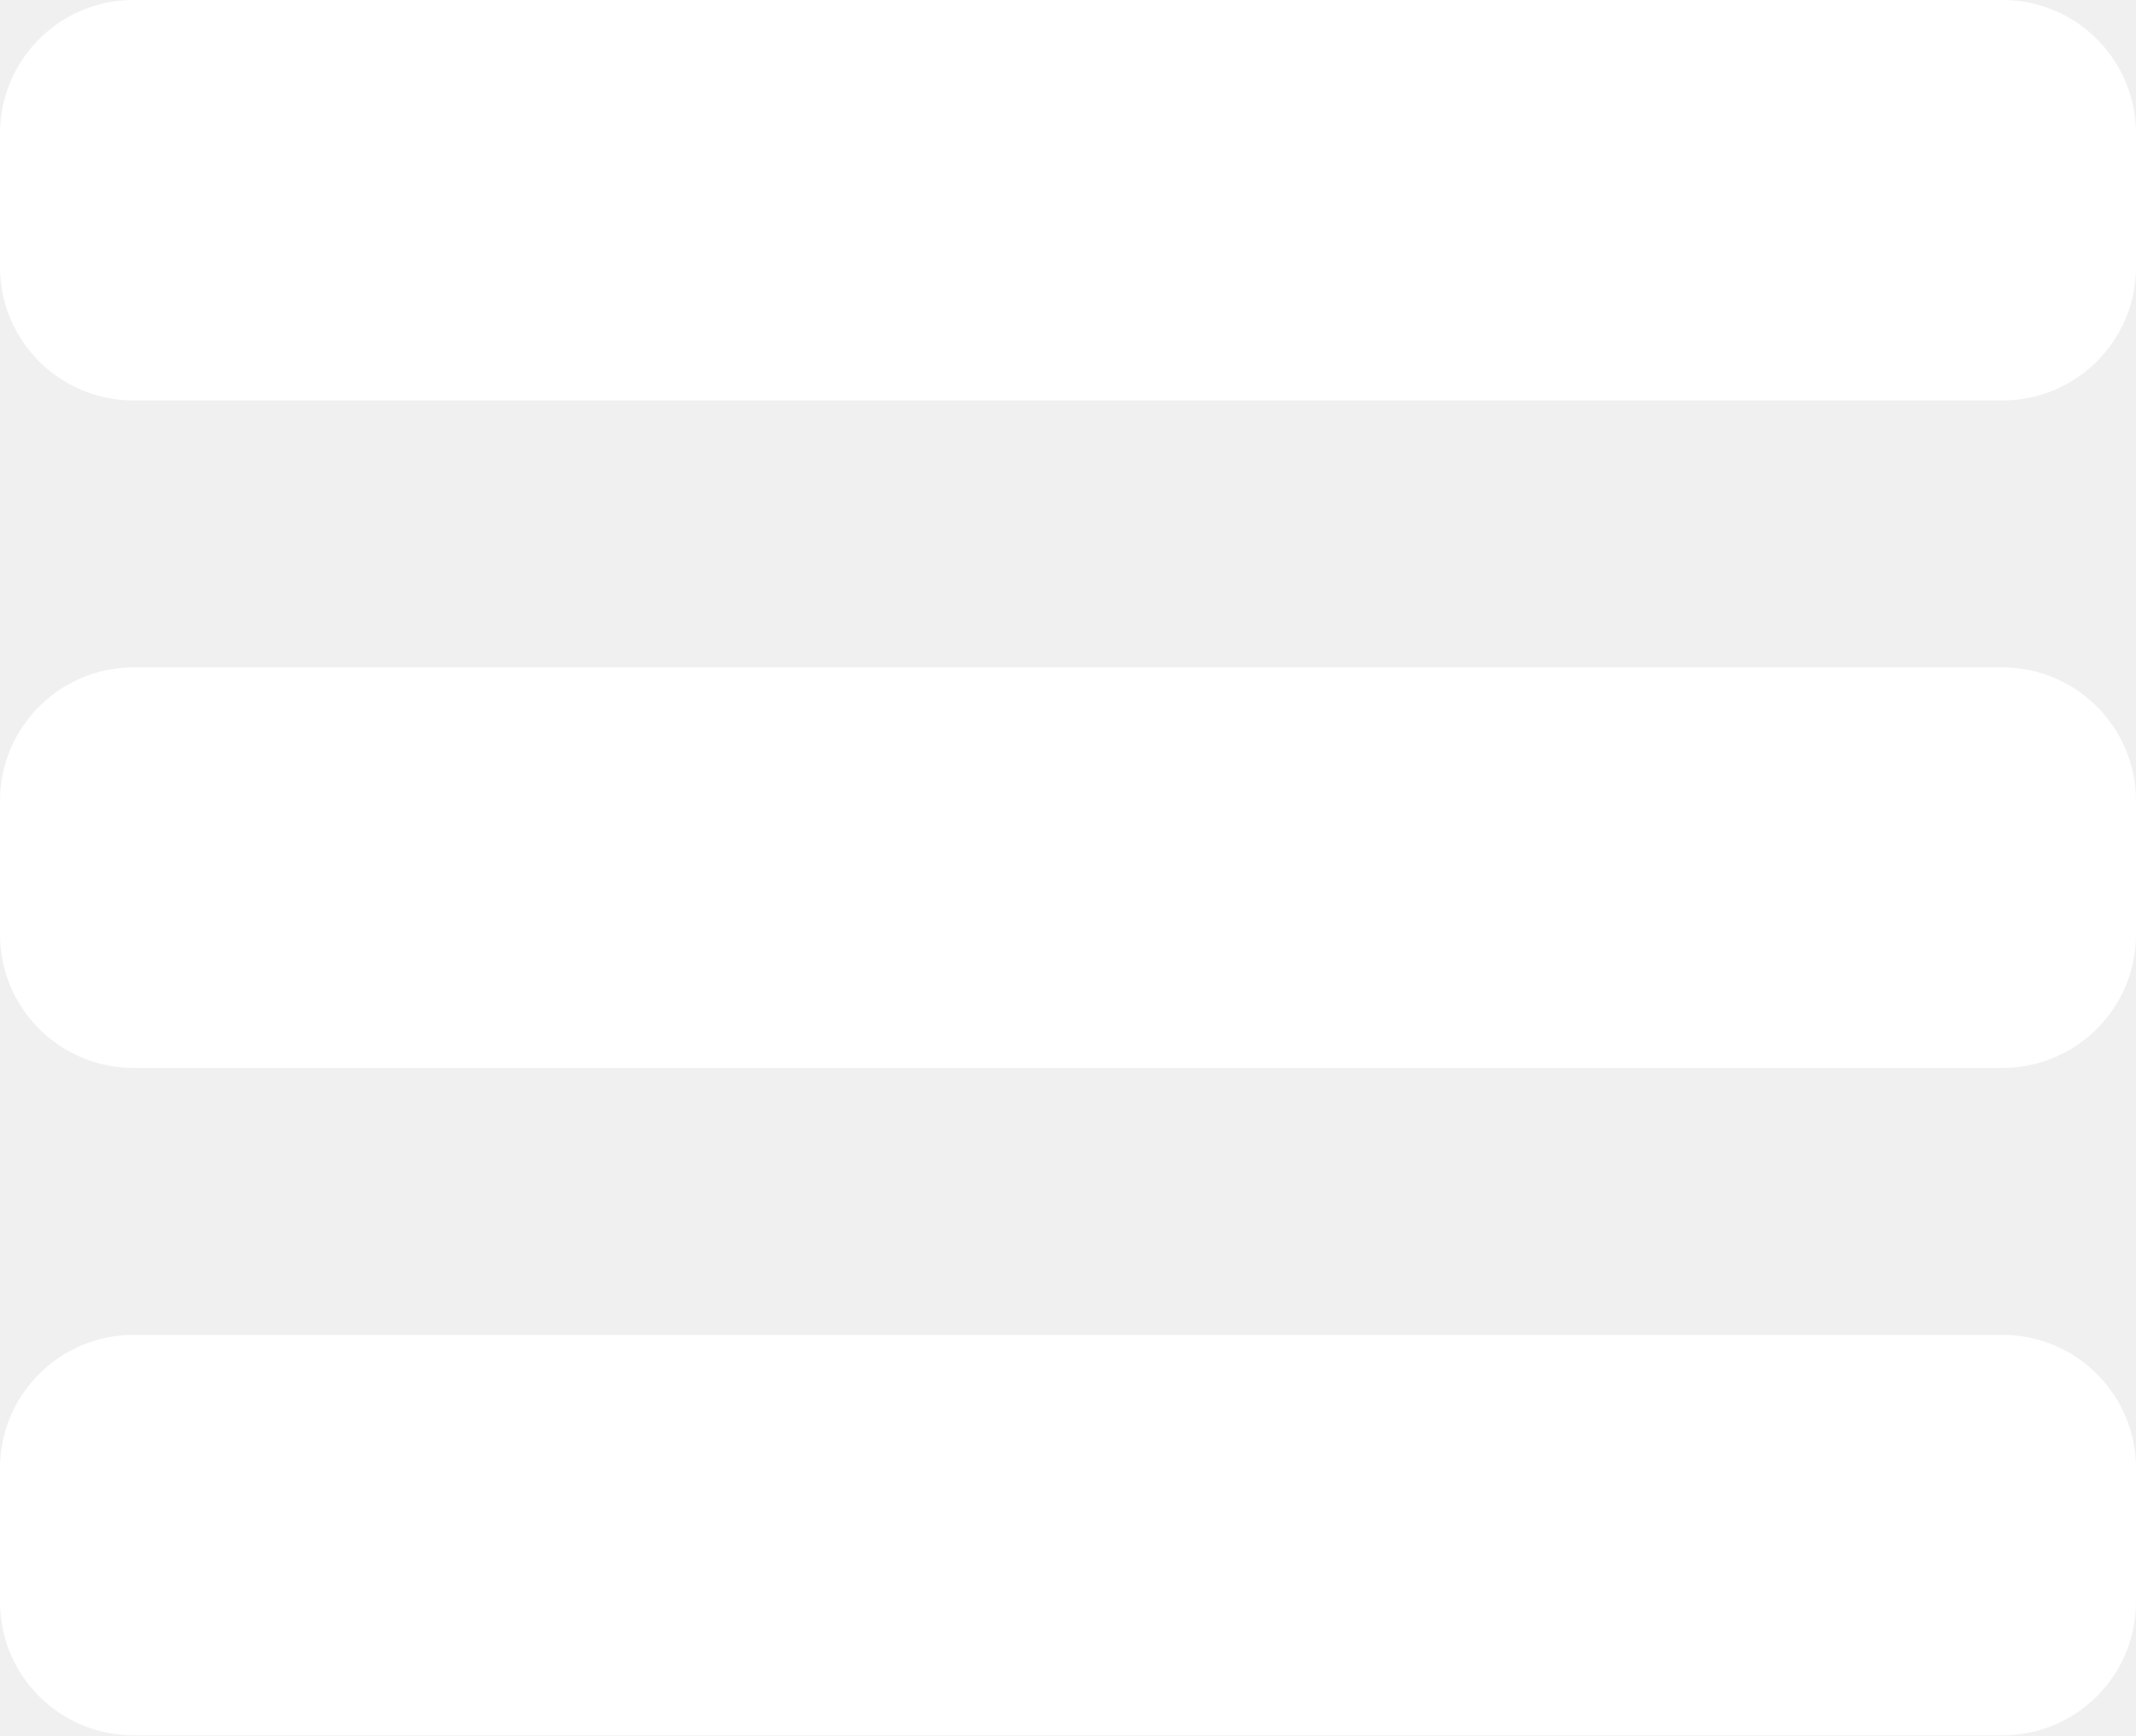
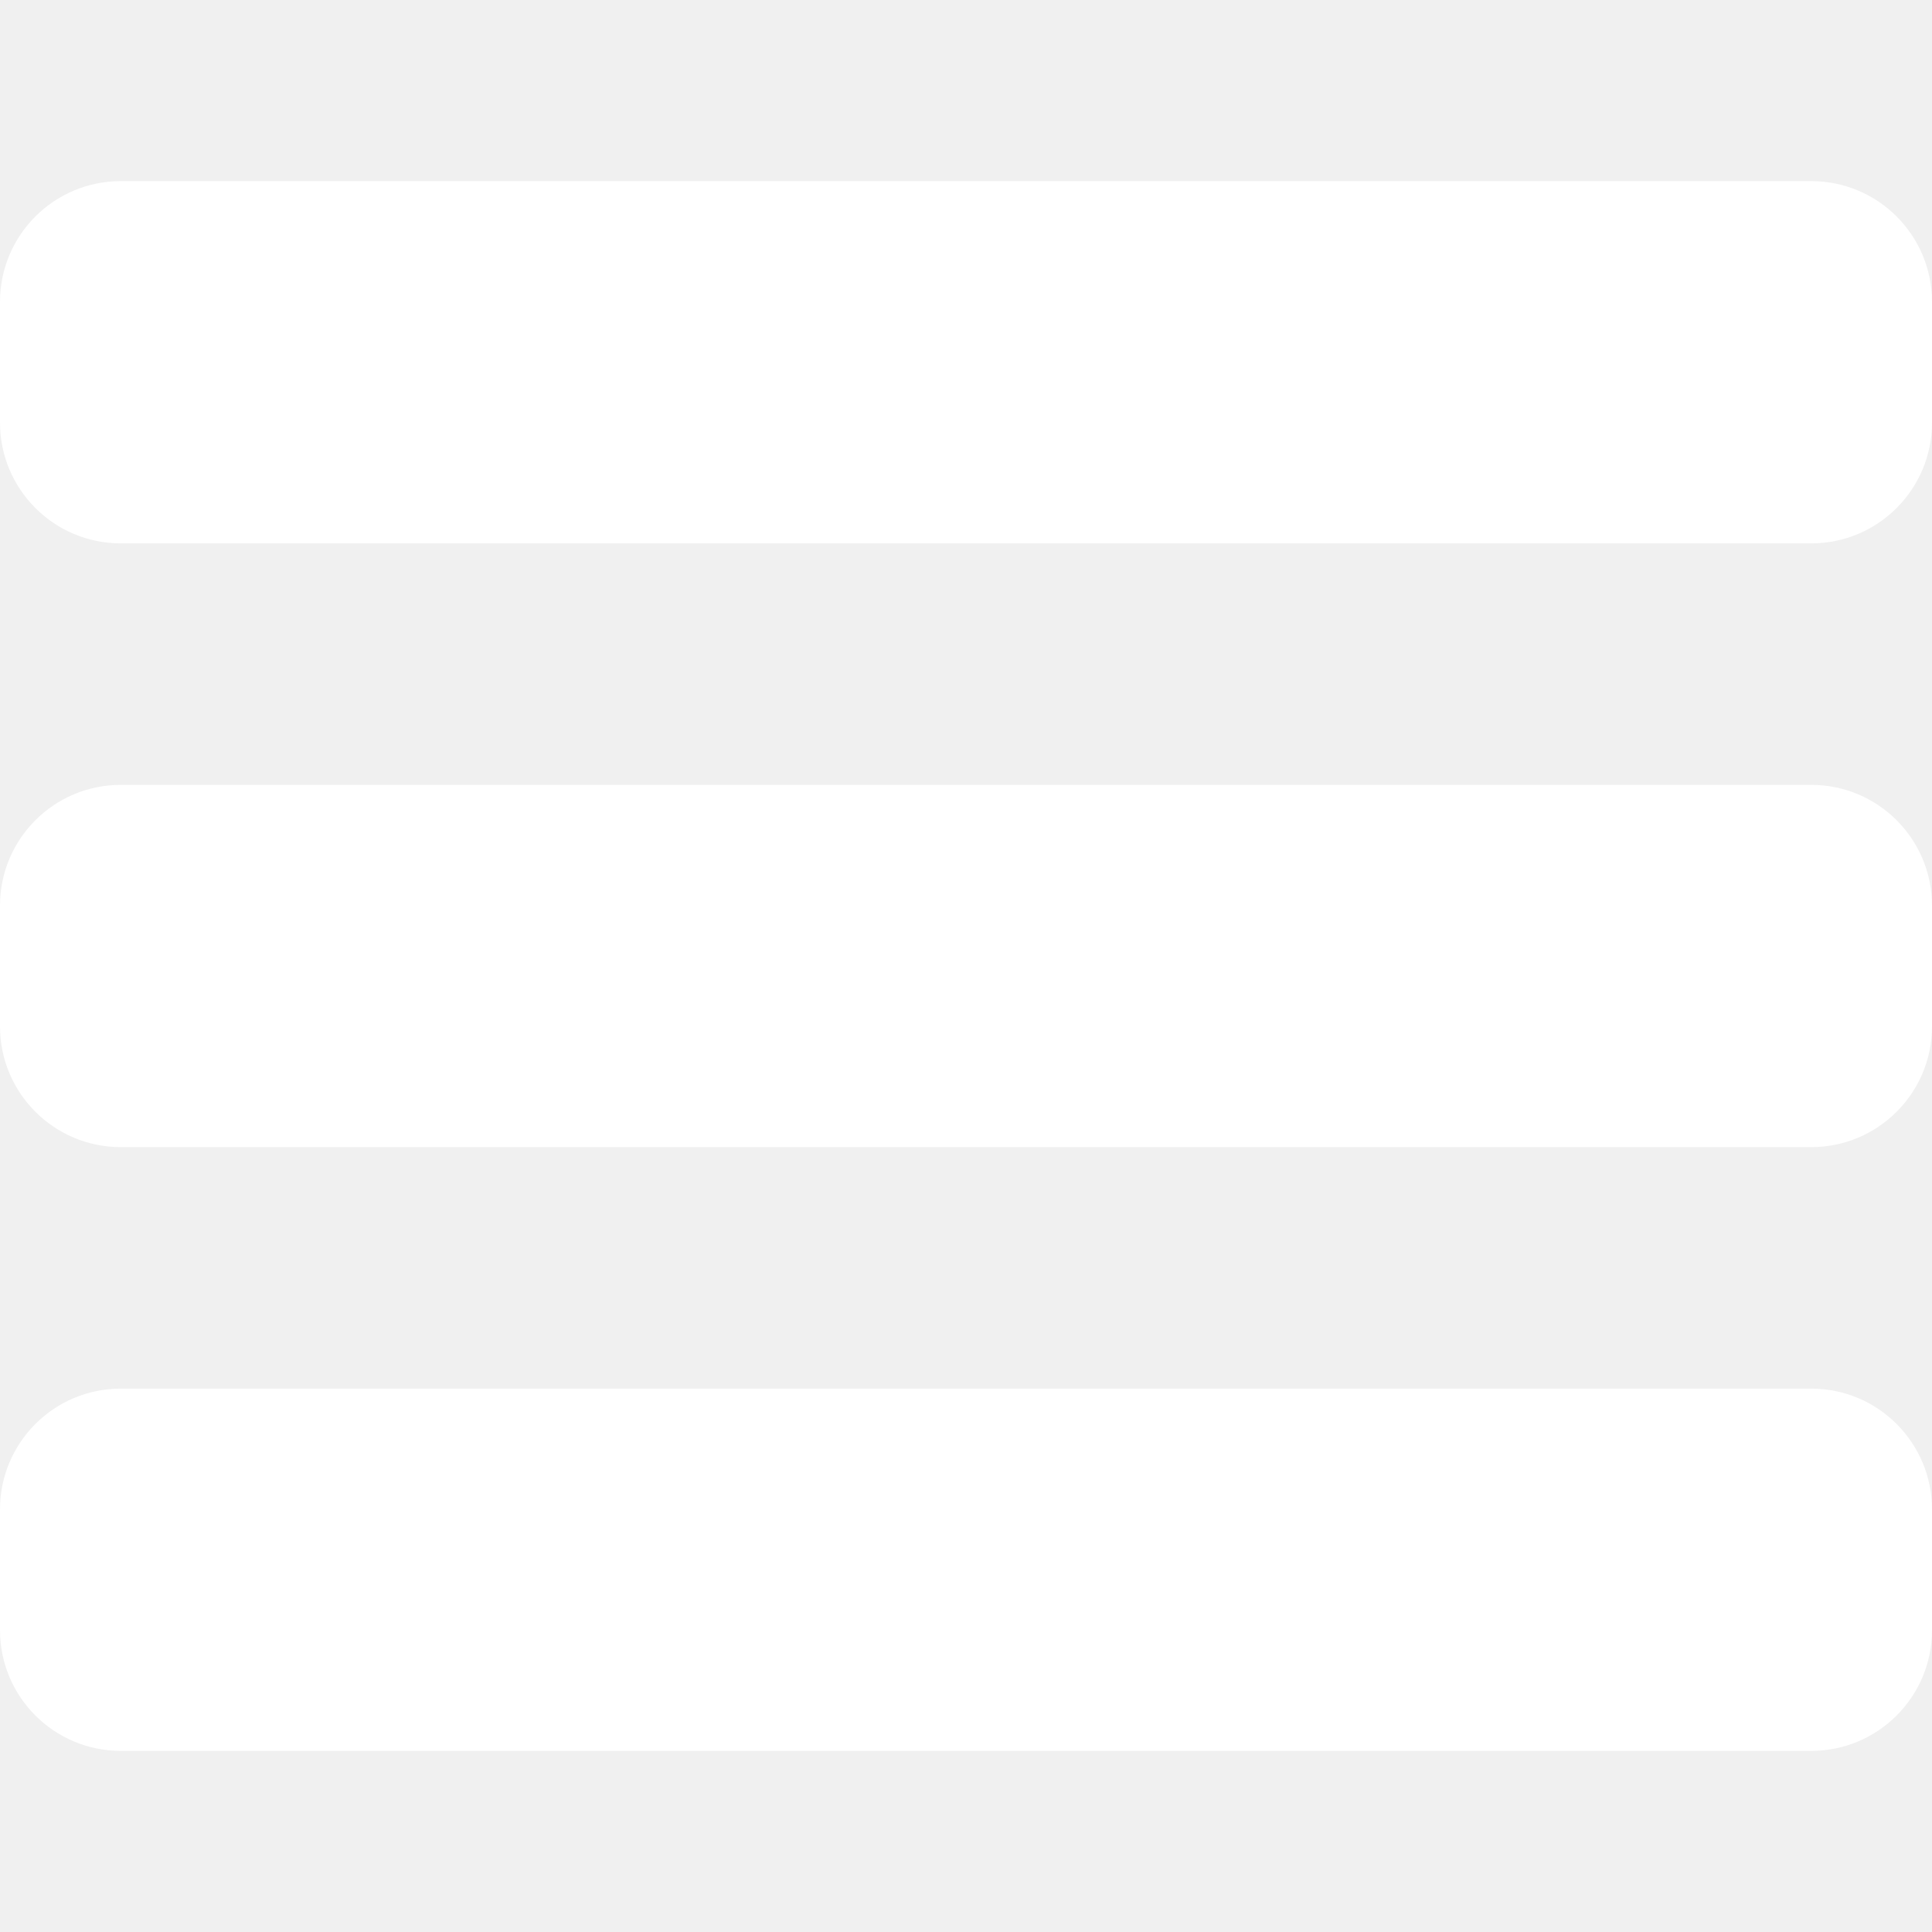
- <svg xmlns="http://www.w3.org/2000/svg" width="16" height="13" viewBox="0 0 16 13" fill="none">
+ <svg xmlns="http://www.w3.org/2000/svg" width="32" height="32" viewBox="0 0 16 13" fill="none">
  <rect width="16" height="3" rx="1" fill="white" />
  <rect y="5" width="16" height="3" rx="1" fill="white" />
  <rect y="10" width="16" height="3" rx="1" fill="white" />
</svg>
